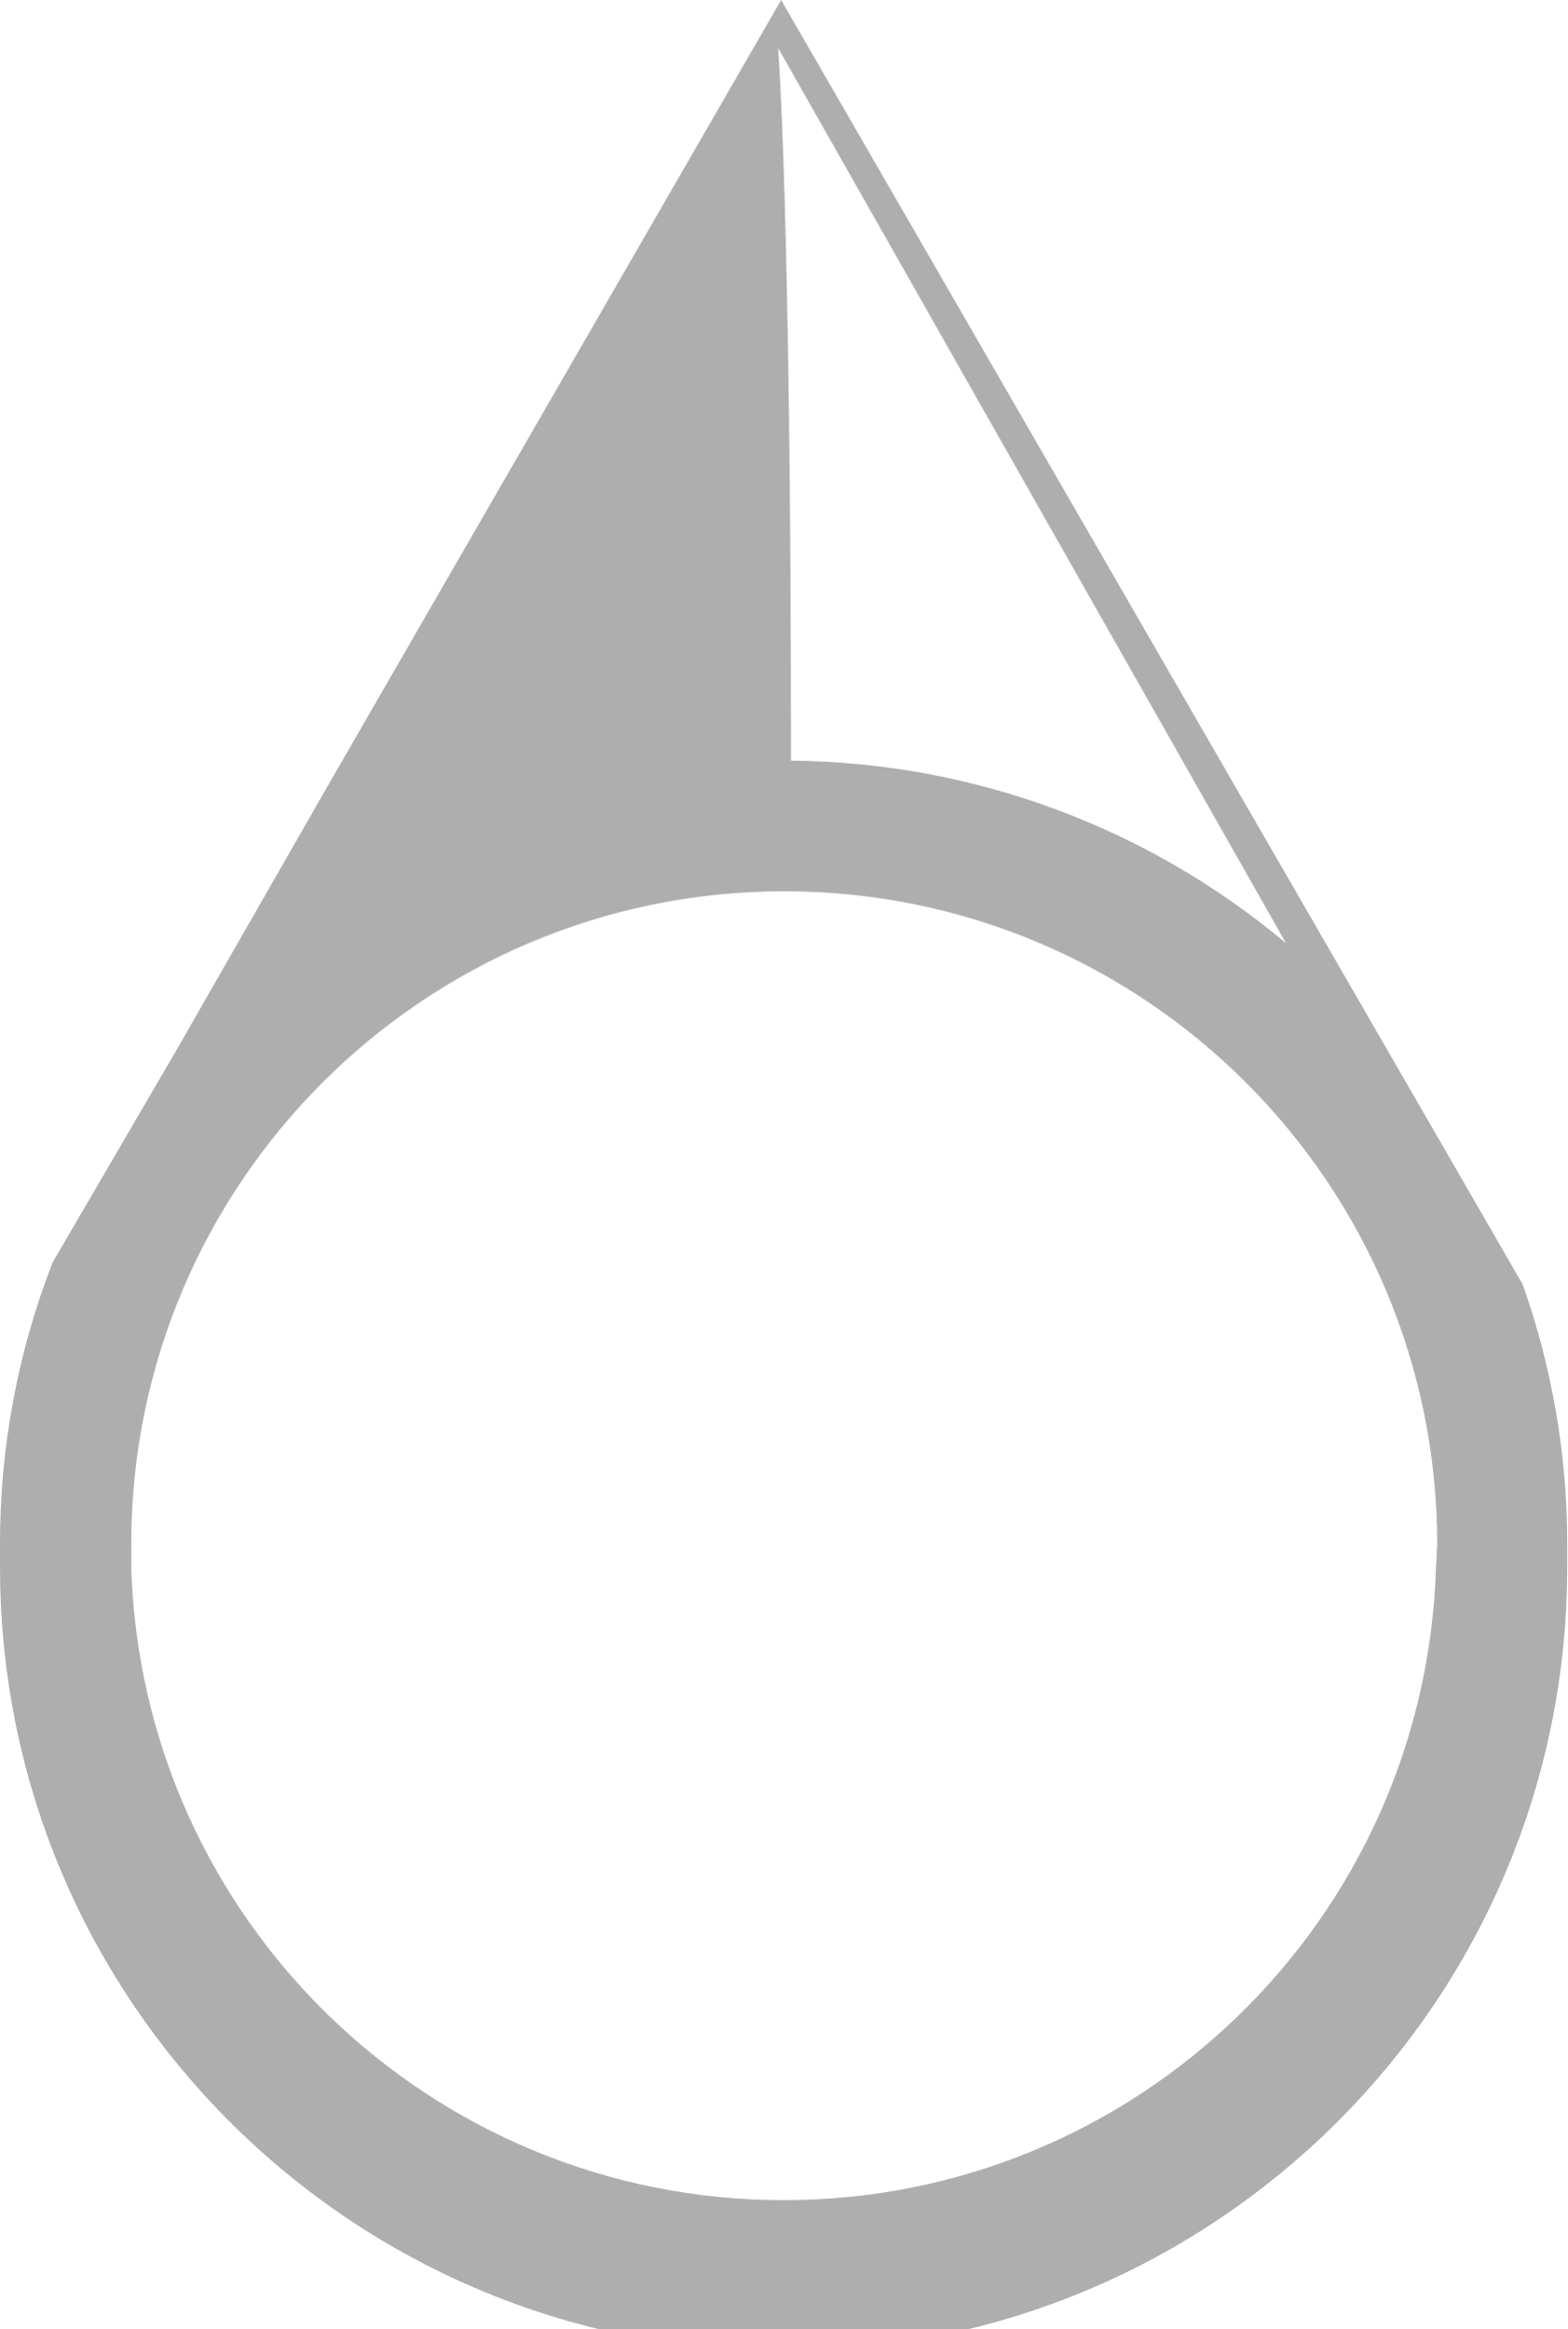
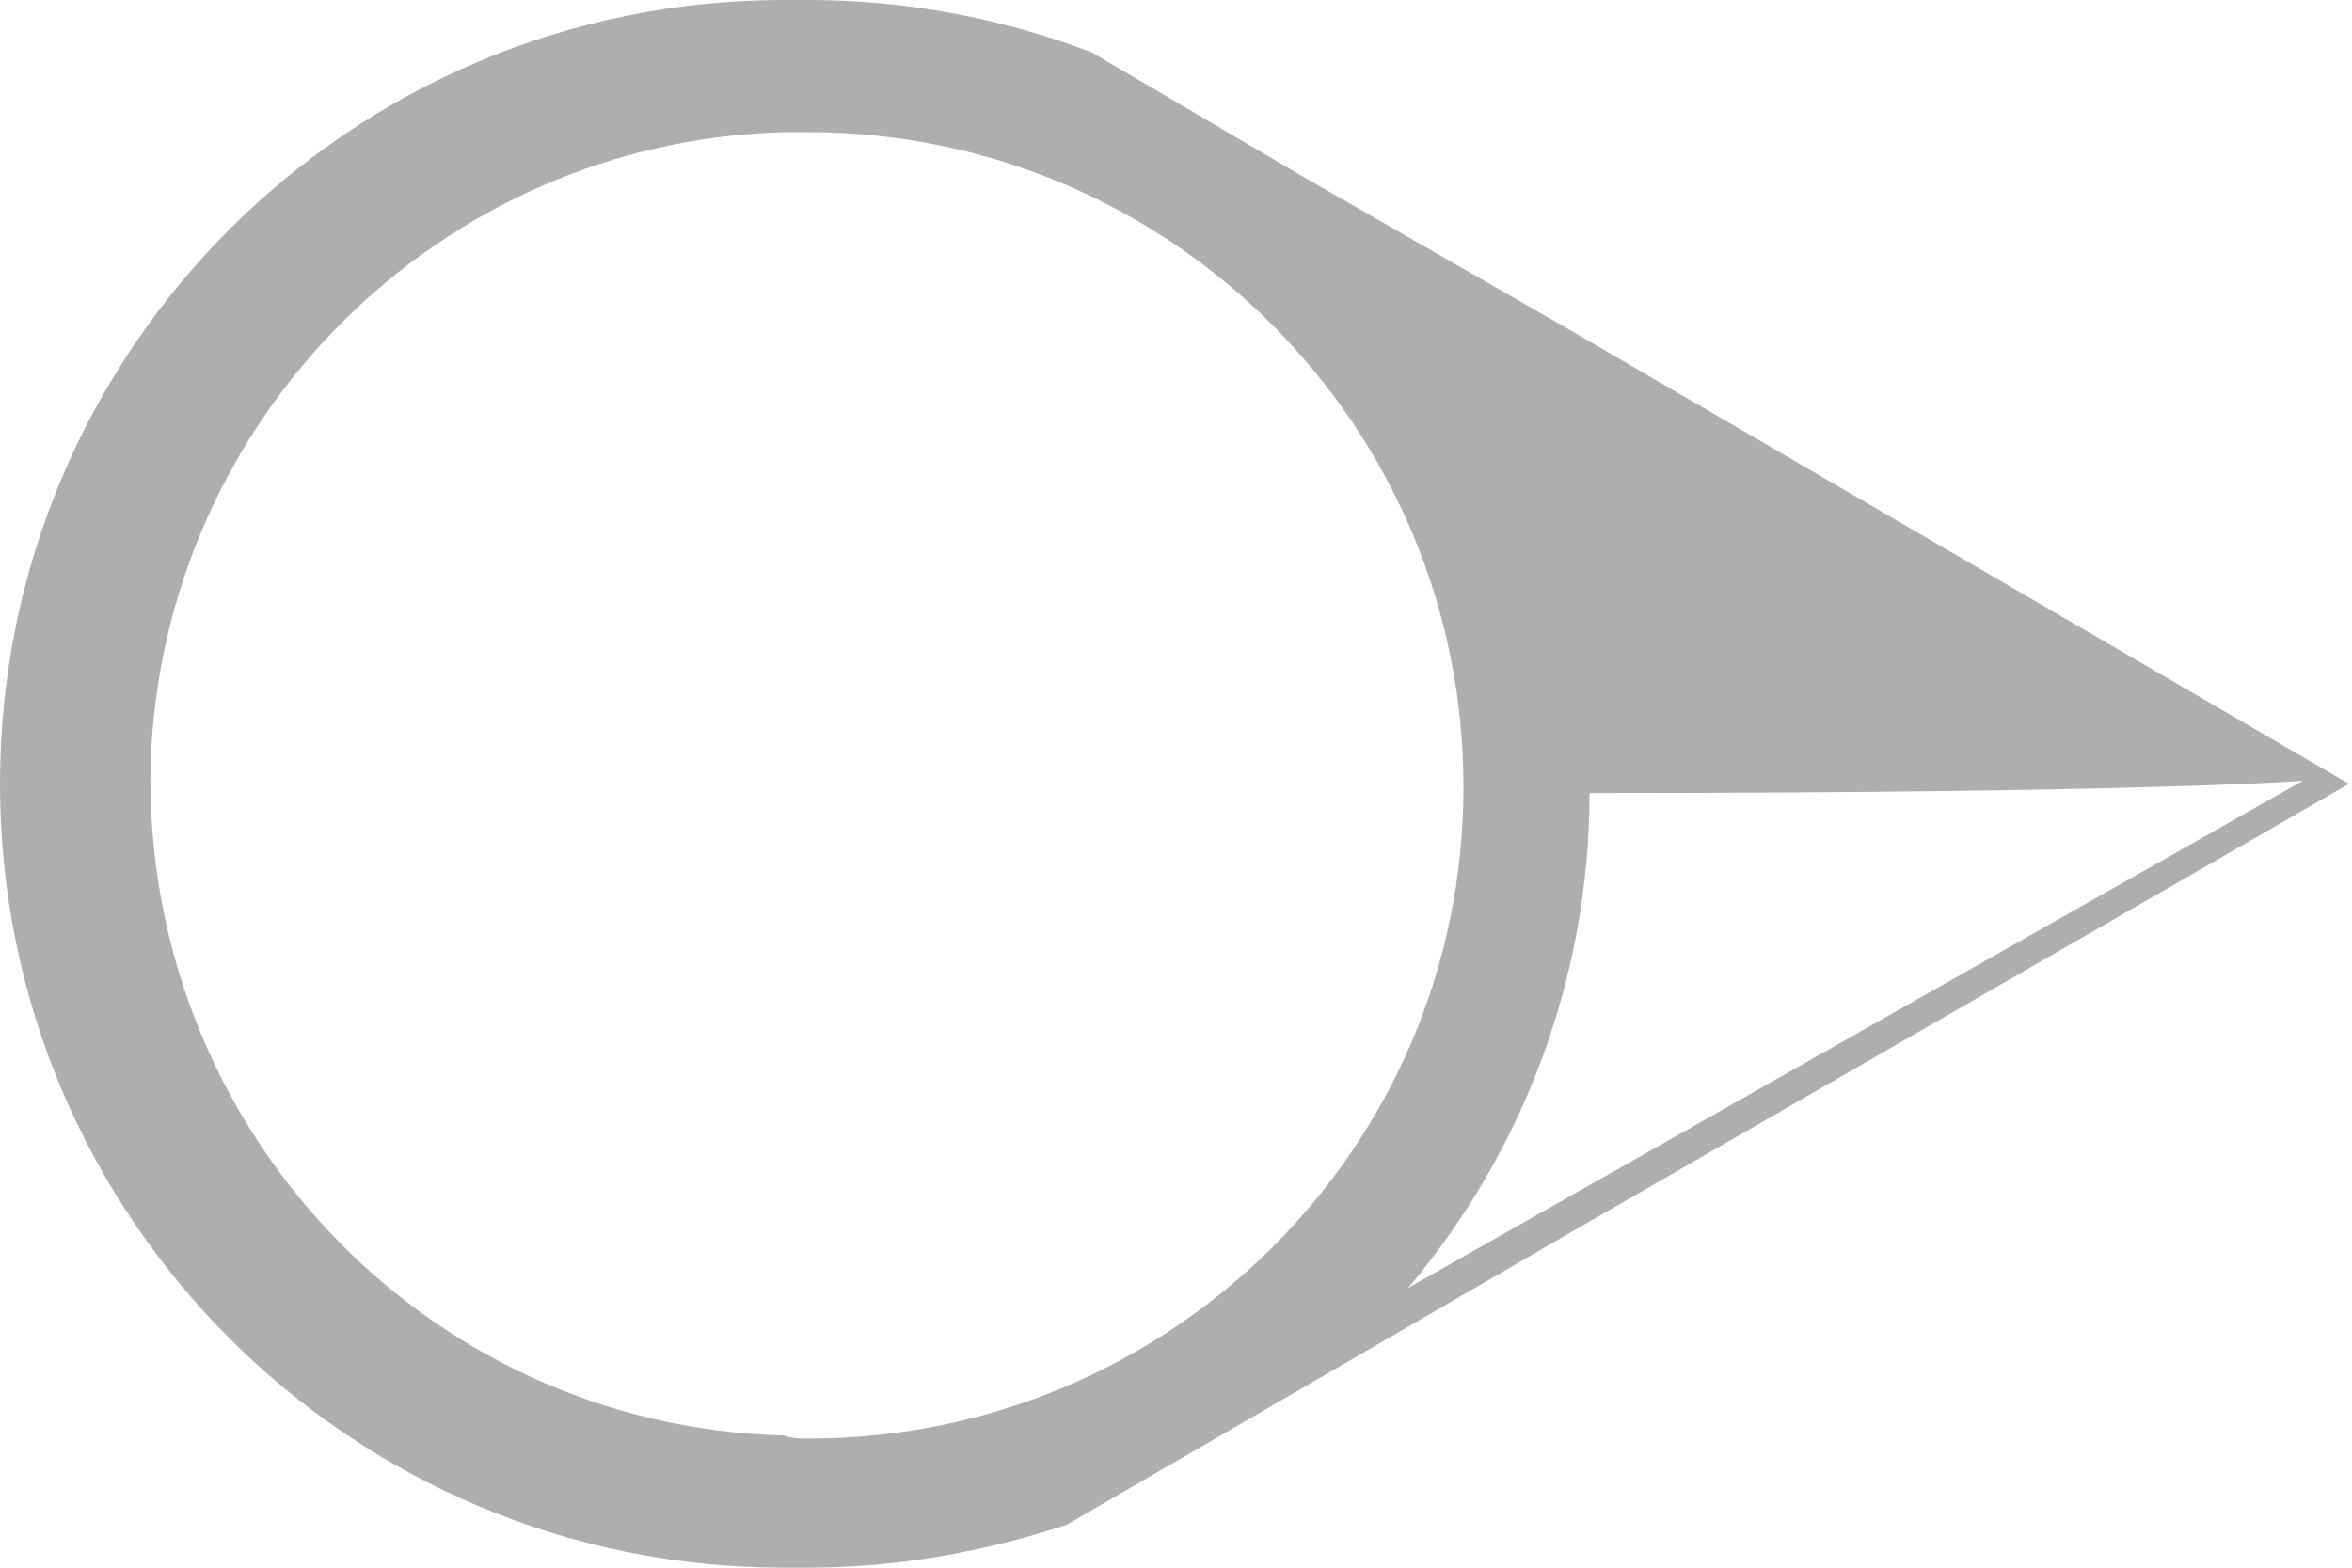
- <svg xmlns="http://www.w3.org/2000/svg" viewBox="0 0 51 75.75">
-   <defs>
-     <style>.cls-1{fill:#AEAEAE;}</style>
-   </defs>
-   <g id="Layer_2" data-name="Layer 2">
+ <svg xmlns="http://www.w3.org/2000/svg" version="1.1" id="Layer_1" x="0px" y="0px" viewBox="0 0 76.5 51" style="enable-background:new 0 0 76.5 51;" xml:space="preserve">
+   <style type="text/css">
+ 	.st0{fill:#AEAEAE;}
+ </style>
+   <g id="Layer_2_1_">
    <g id="pointer_circle">
-       <path class="cls-1" d="M49.55,41.79l-4.7-8.14-4.7-8.14L25.42,0,10.7,25.51l-5,8.73L1.71,41.08A25.2,25.2,0,0,0,0,50.25c0,.25,0,.5,0,.75a25.49,25.49,0,0,0,51,0c0-.25,0-.5,0-.75A25.22,25.22,0,0,0,49.55,41.79Zm-7.7-11.1a25.39,25.39,0,0,0-16.11-5.94c0-18.16-.42-23.19-.42-23.19ZM46.73,51A21.24,21.24,0,0,1,4.27,51c0-.25,0-.5,0-.75a21.25,21.25,0,0,1,42.5,0C46.75,50.5,46.75,50.75,46.73,51Z" />
+       <path class="st0" d="M34.7,49.6l8.1-4.7l8.1-4.7l25.5-14.7L51,10.7l-8.7-5l-6.8-4c-2.9-1.1-6-1.7-9.2-1.7c-0.3,0-0.5,0-0.8,0    C11.4,0,0,11.4,0,25.5C0,39.6,11.4,51,25.5,51c0.3,0,0.5,0,0.8,0C29.1,51,32,50.5,34.7,49.6z M45.8,41.9    c3.8-4.5,5.9-10.2,5.9-16.1c18.2,0,23.2-0.4,23.2-0.4L45.8,41.9z M25.5,46.7C13.8,46.4,4.6,36.6,4.9,24.8    C5.3,13.6,14.3,4.6,25.5,4.3c0.3,0,0.5,0,0.8,0c11.7,0,21.3,9.5,21.3,21.3S38,46.8,26.3,46.8C26,46.8,25.8,46.8,25.5,46.7z" />
    </g>
  </g>
</svg>
